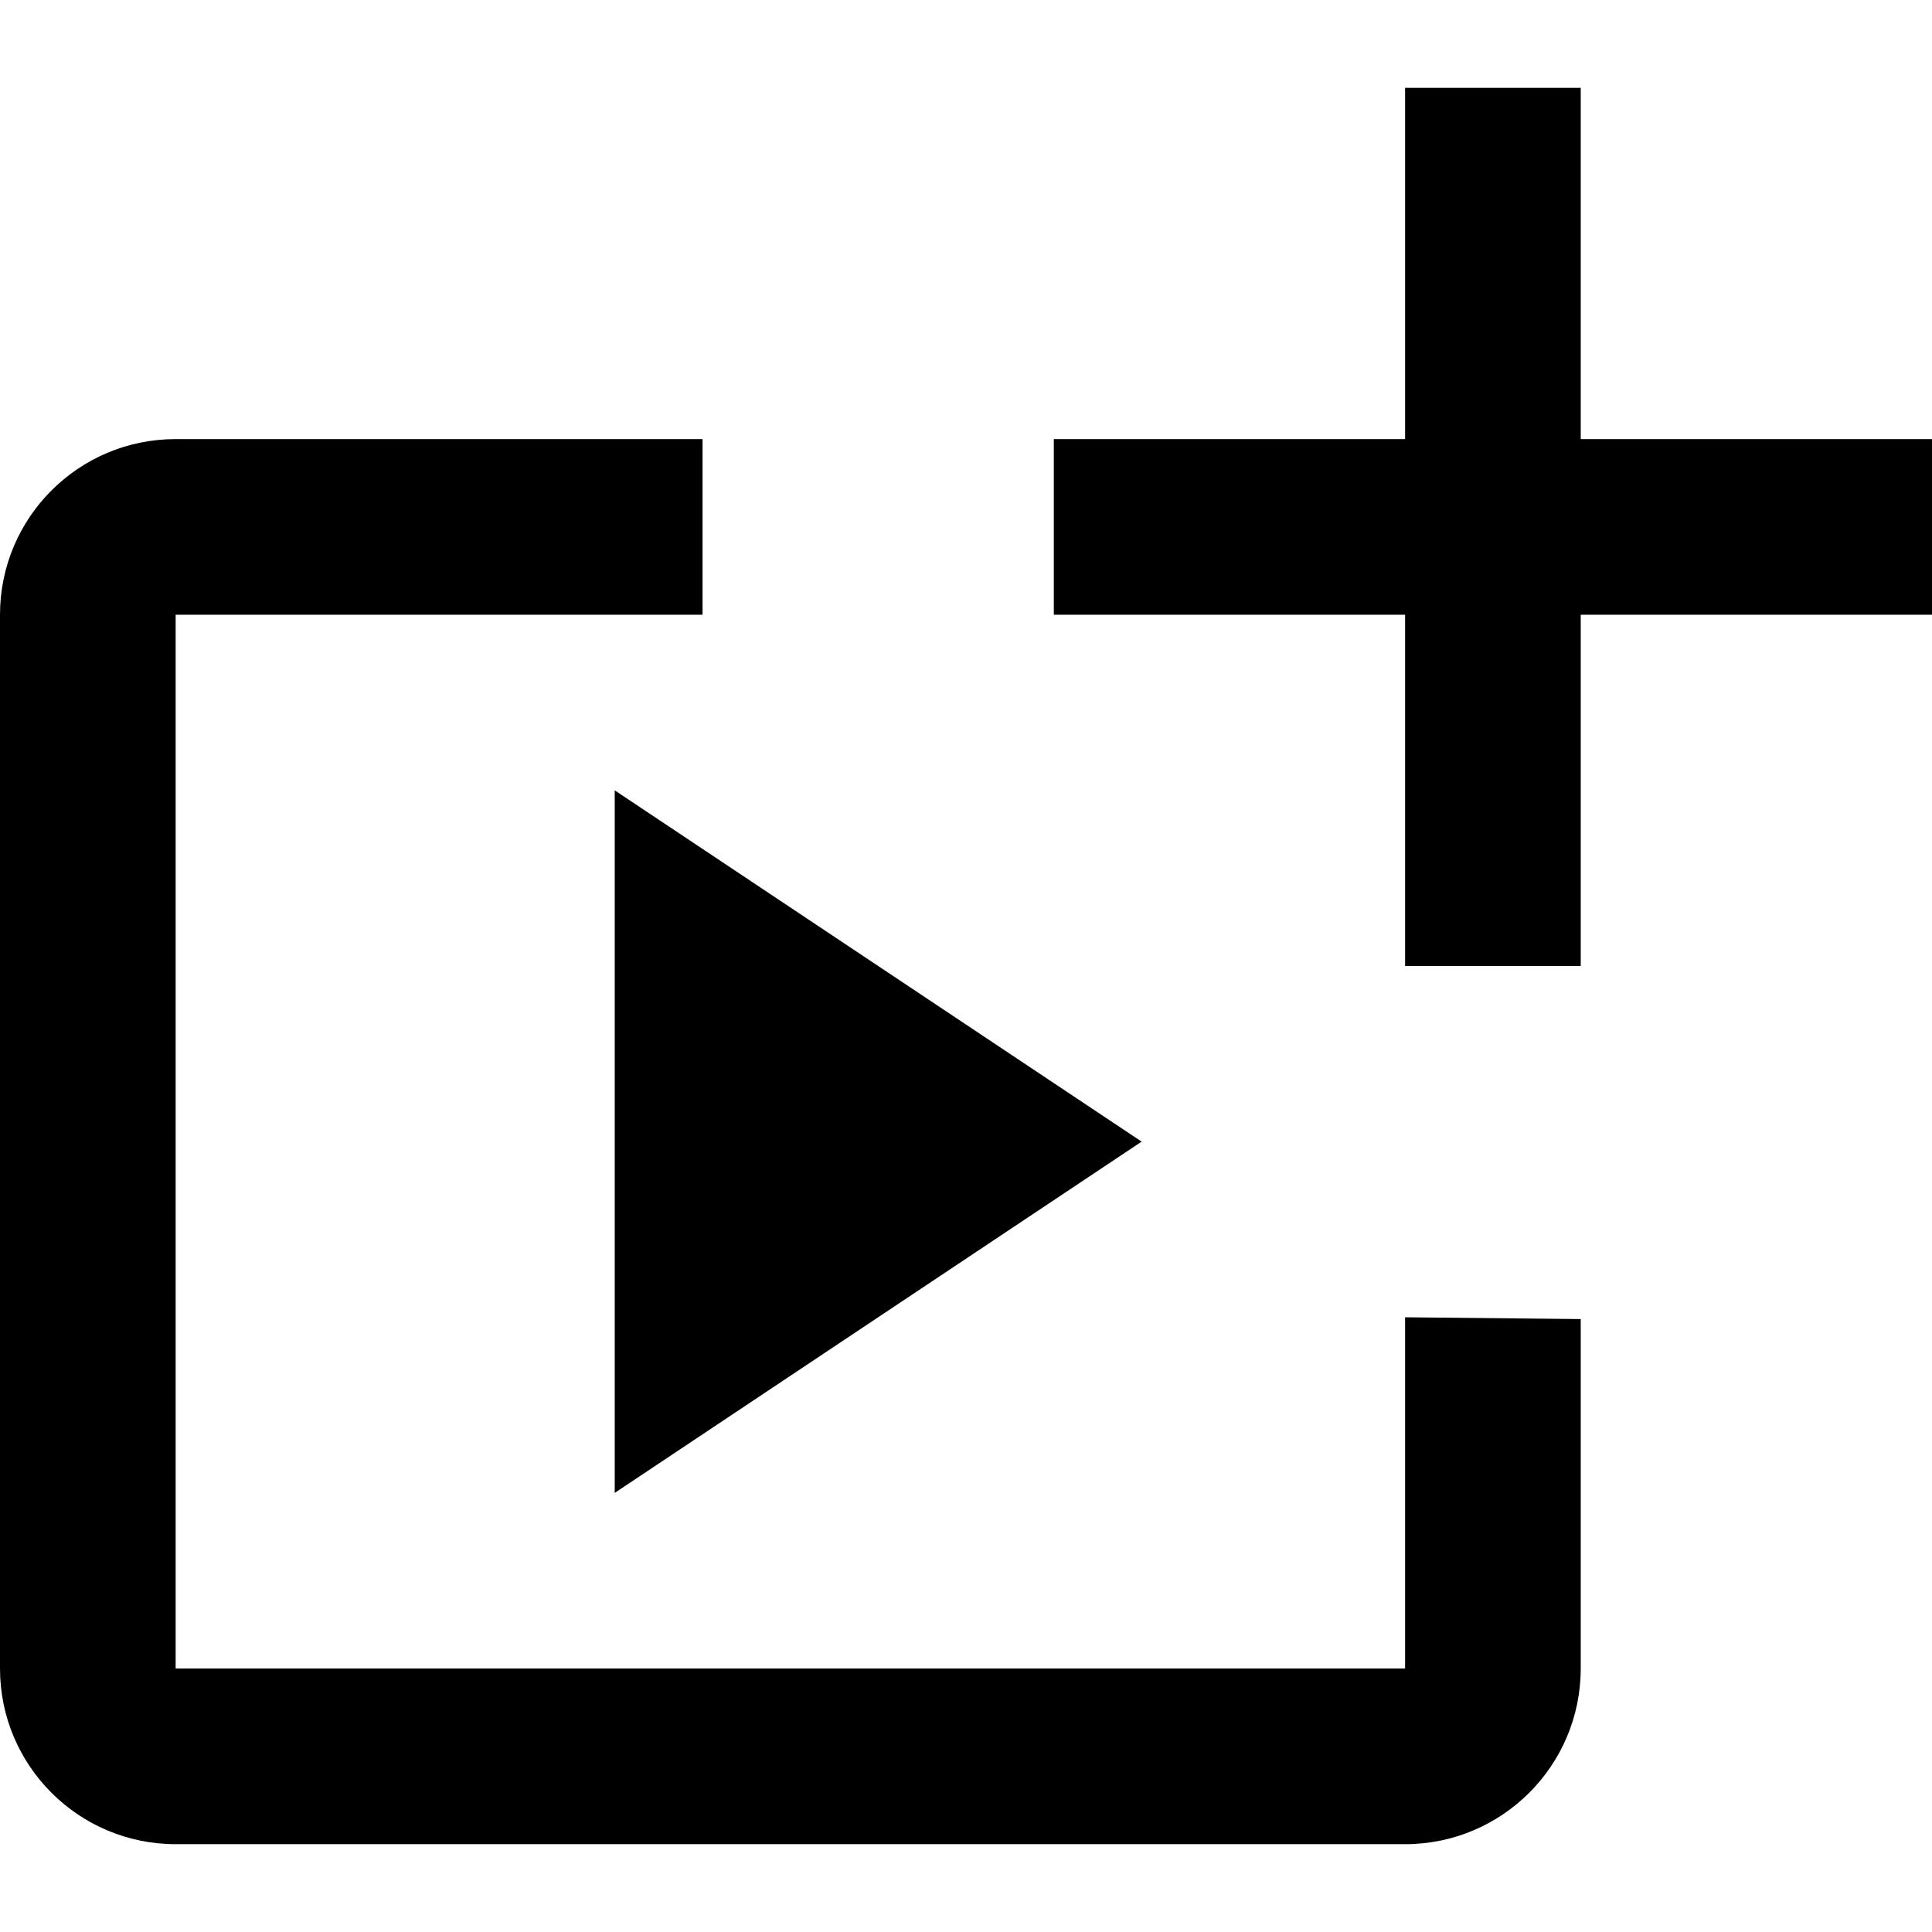
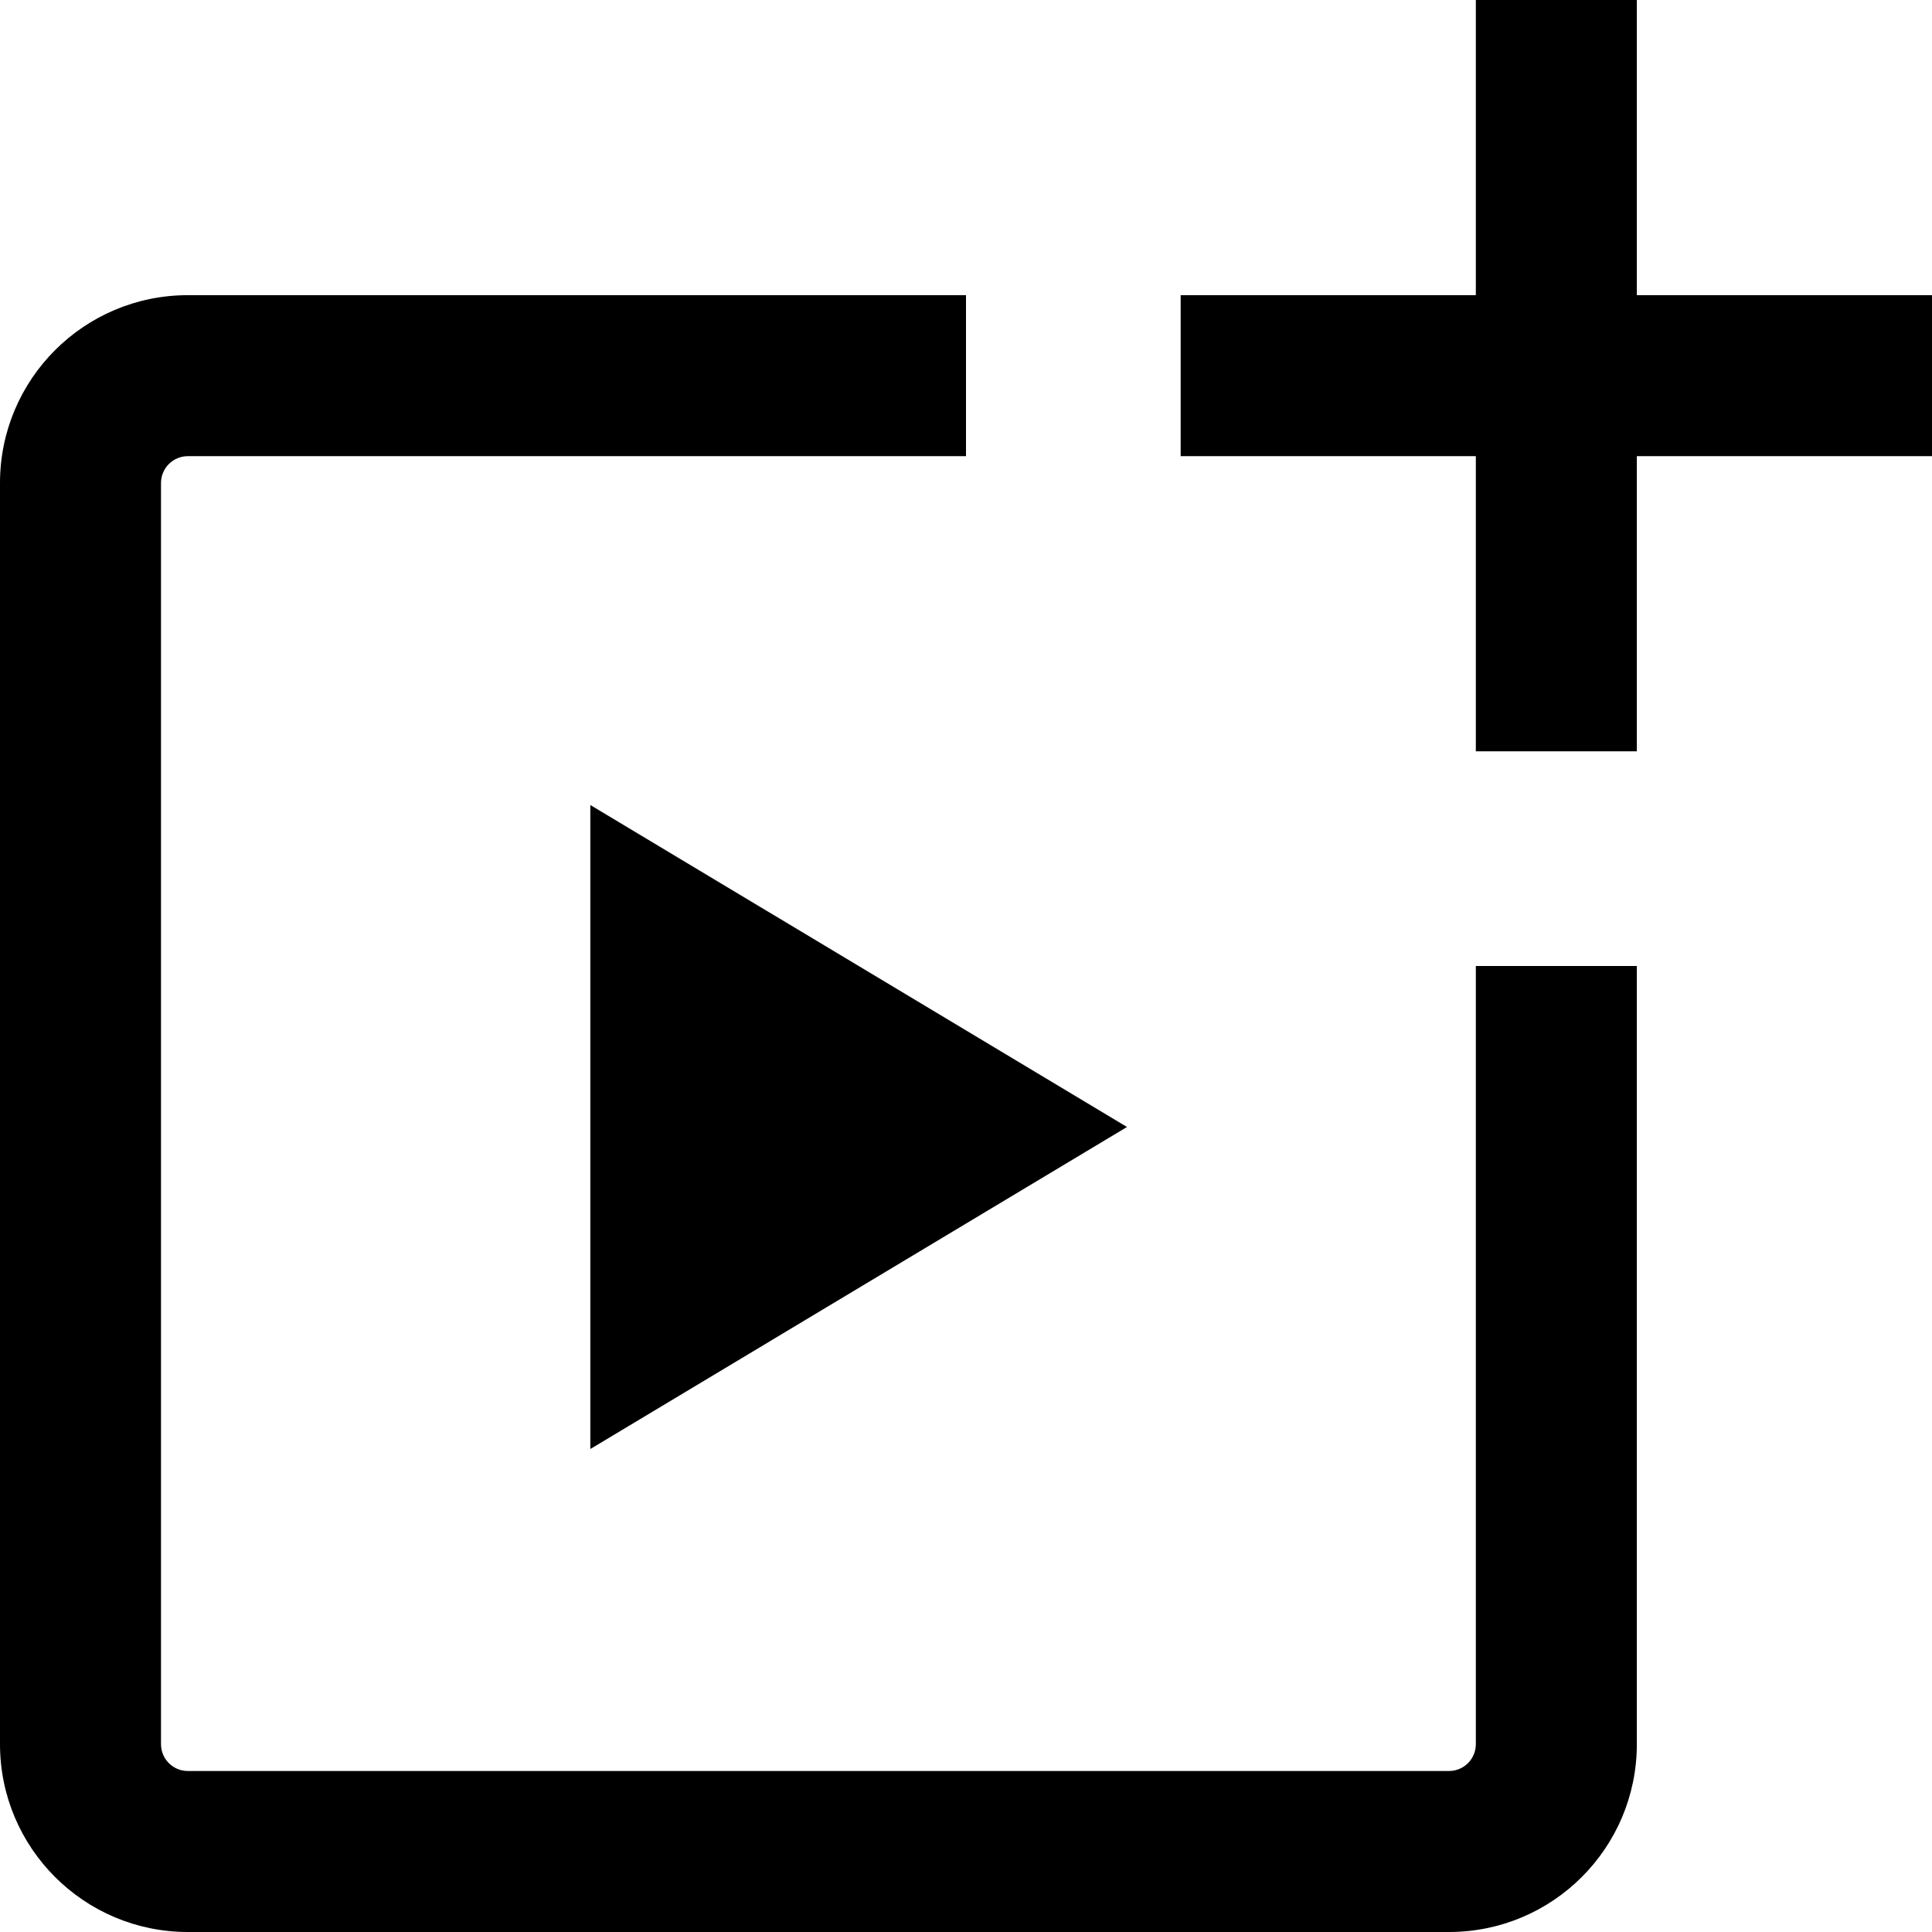
<svg xmlns="http://www.w3.org/2000/svg" viewBox="0 0 1920 1920" version="1.1">
-   <path d="M1920,436.364 L1570.909,436.364 L1570.909,87.273 L1396.364,87.273 L1396.364,436.364 L1047.273,436.364 L1047.273,610.909 L1396.364,610.909 L1396.364,960 L1570.909,960 L1570.909,610.909 L1920,610.909 L1920,436.364 Z M698.182,436.364 L698.182,610.909 L174.545,610.909 L174.545,1658.182 L1396.364,1658.182 L1396.364,1309.091 L1570.909,1310.88 L1570.909,1658.182 C1570.909,1754.531 1492.713,1832.727 1396.364,1832.727 L174.545,1832.727 C78.109,1832.727 0,1754.531 0,1658.182 L0,610.909 C0,514.473 78.109,436.364 174.545,436.364 L698.182,436.364 Z M610.9,785.446 L610.9,1483.628 L1134.537,1134.537 L610.9,785.446 Z" stroke="none" stroke-width="1" fill-rule="evenodd" />
+   <path d="M960,293.333 L960,453.333 L186.667,453.333 C171.939,453.333 160,465.272 160,480 L160,1733.33 C160,1748.06 171.939,1760 186.667,1760 L1440,1760 C1454.73,1760 1466.67,1748.06 1466.67,1733.33 L1466.67,960 L1626.67,960 L1626.67,1733.33 C1626.67,1836.43 1543.09,1920 1440,1920 L186.667,1920 C83.573,1920 0,1836.43 0,1733.33 L0,480 C0,376.907 83.573,293.333 186.667,293.333 L960,293.333 Z M586.667,800 L1120,1120 L586.667,1440 L586.667,800 Z M1626.67,0 L1626.67,293.333 L1920,293.333 L1920,453.333 L1626.67,453.333 L1626.67,746.667 L1466.67,746.667 L1466.67,453.333 L1173.33,453.333 L1173.33,293.333 L1466.67,293.333 L1466.67,0 L1626.67,0 Z" stroke="none" stroke-width="1" fill-rule="evenodd" />
</svg>
